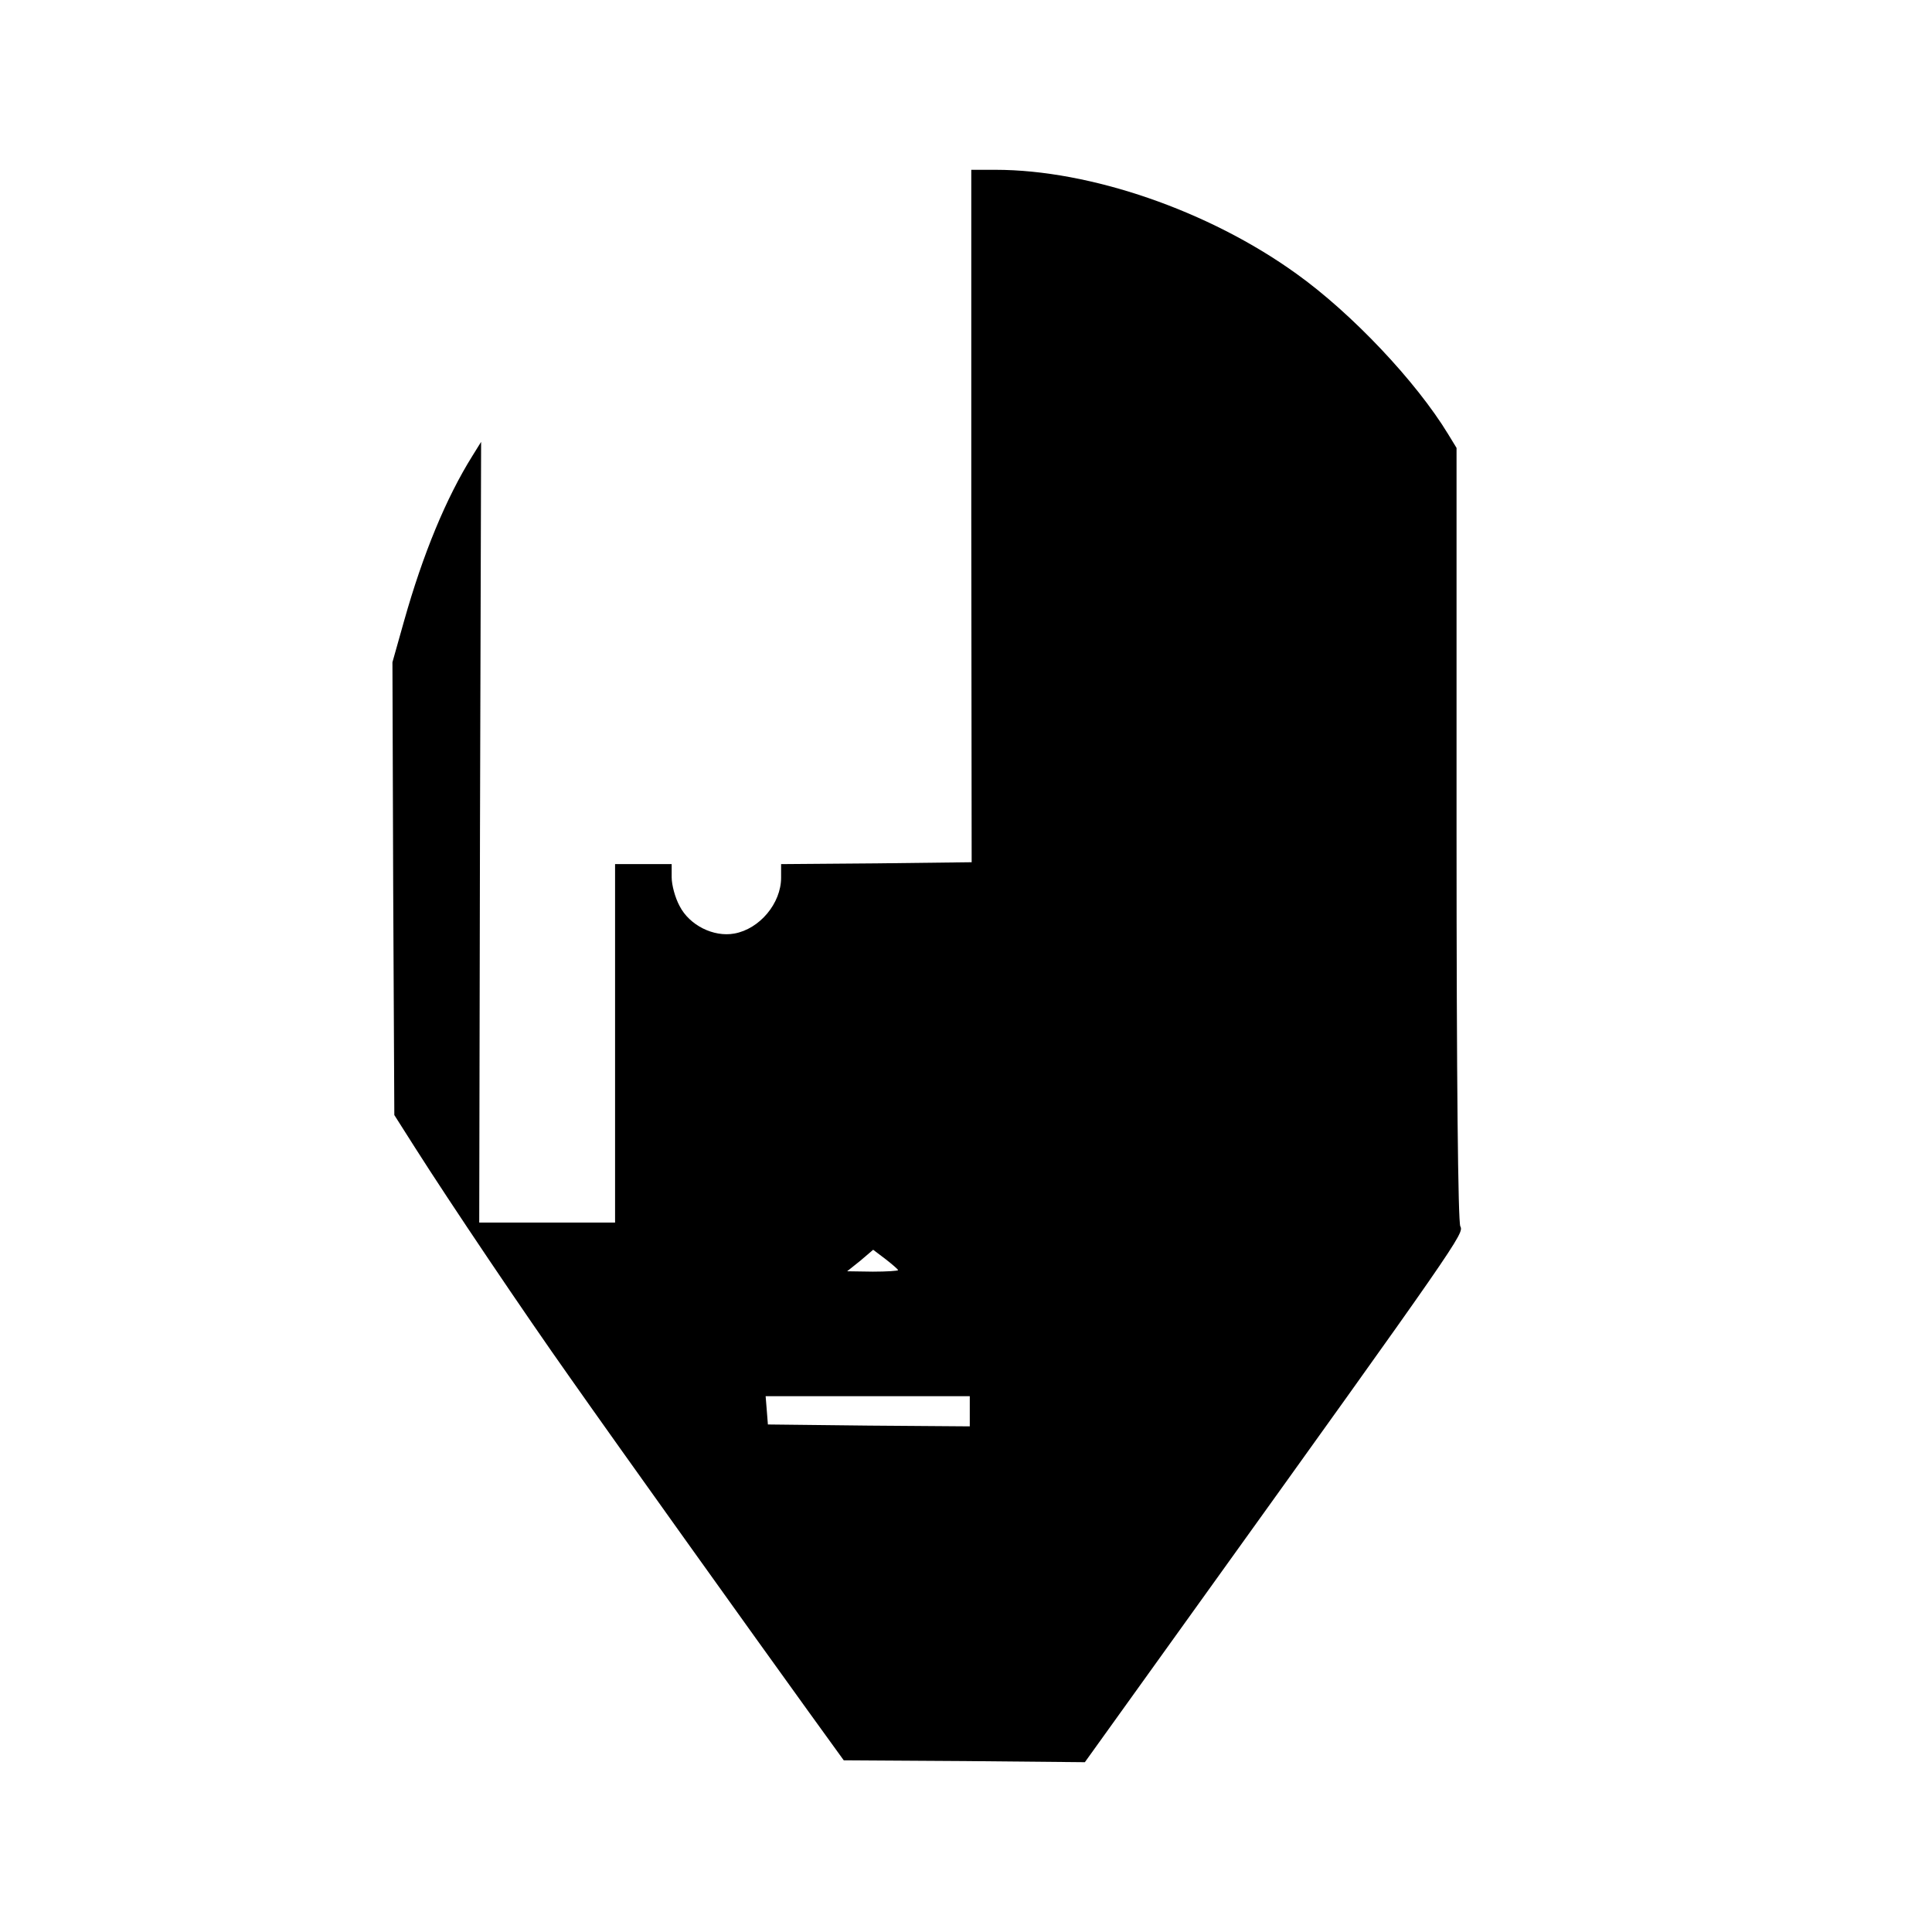
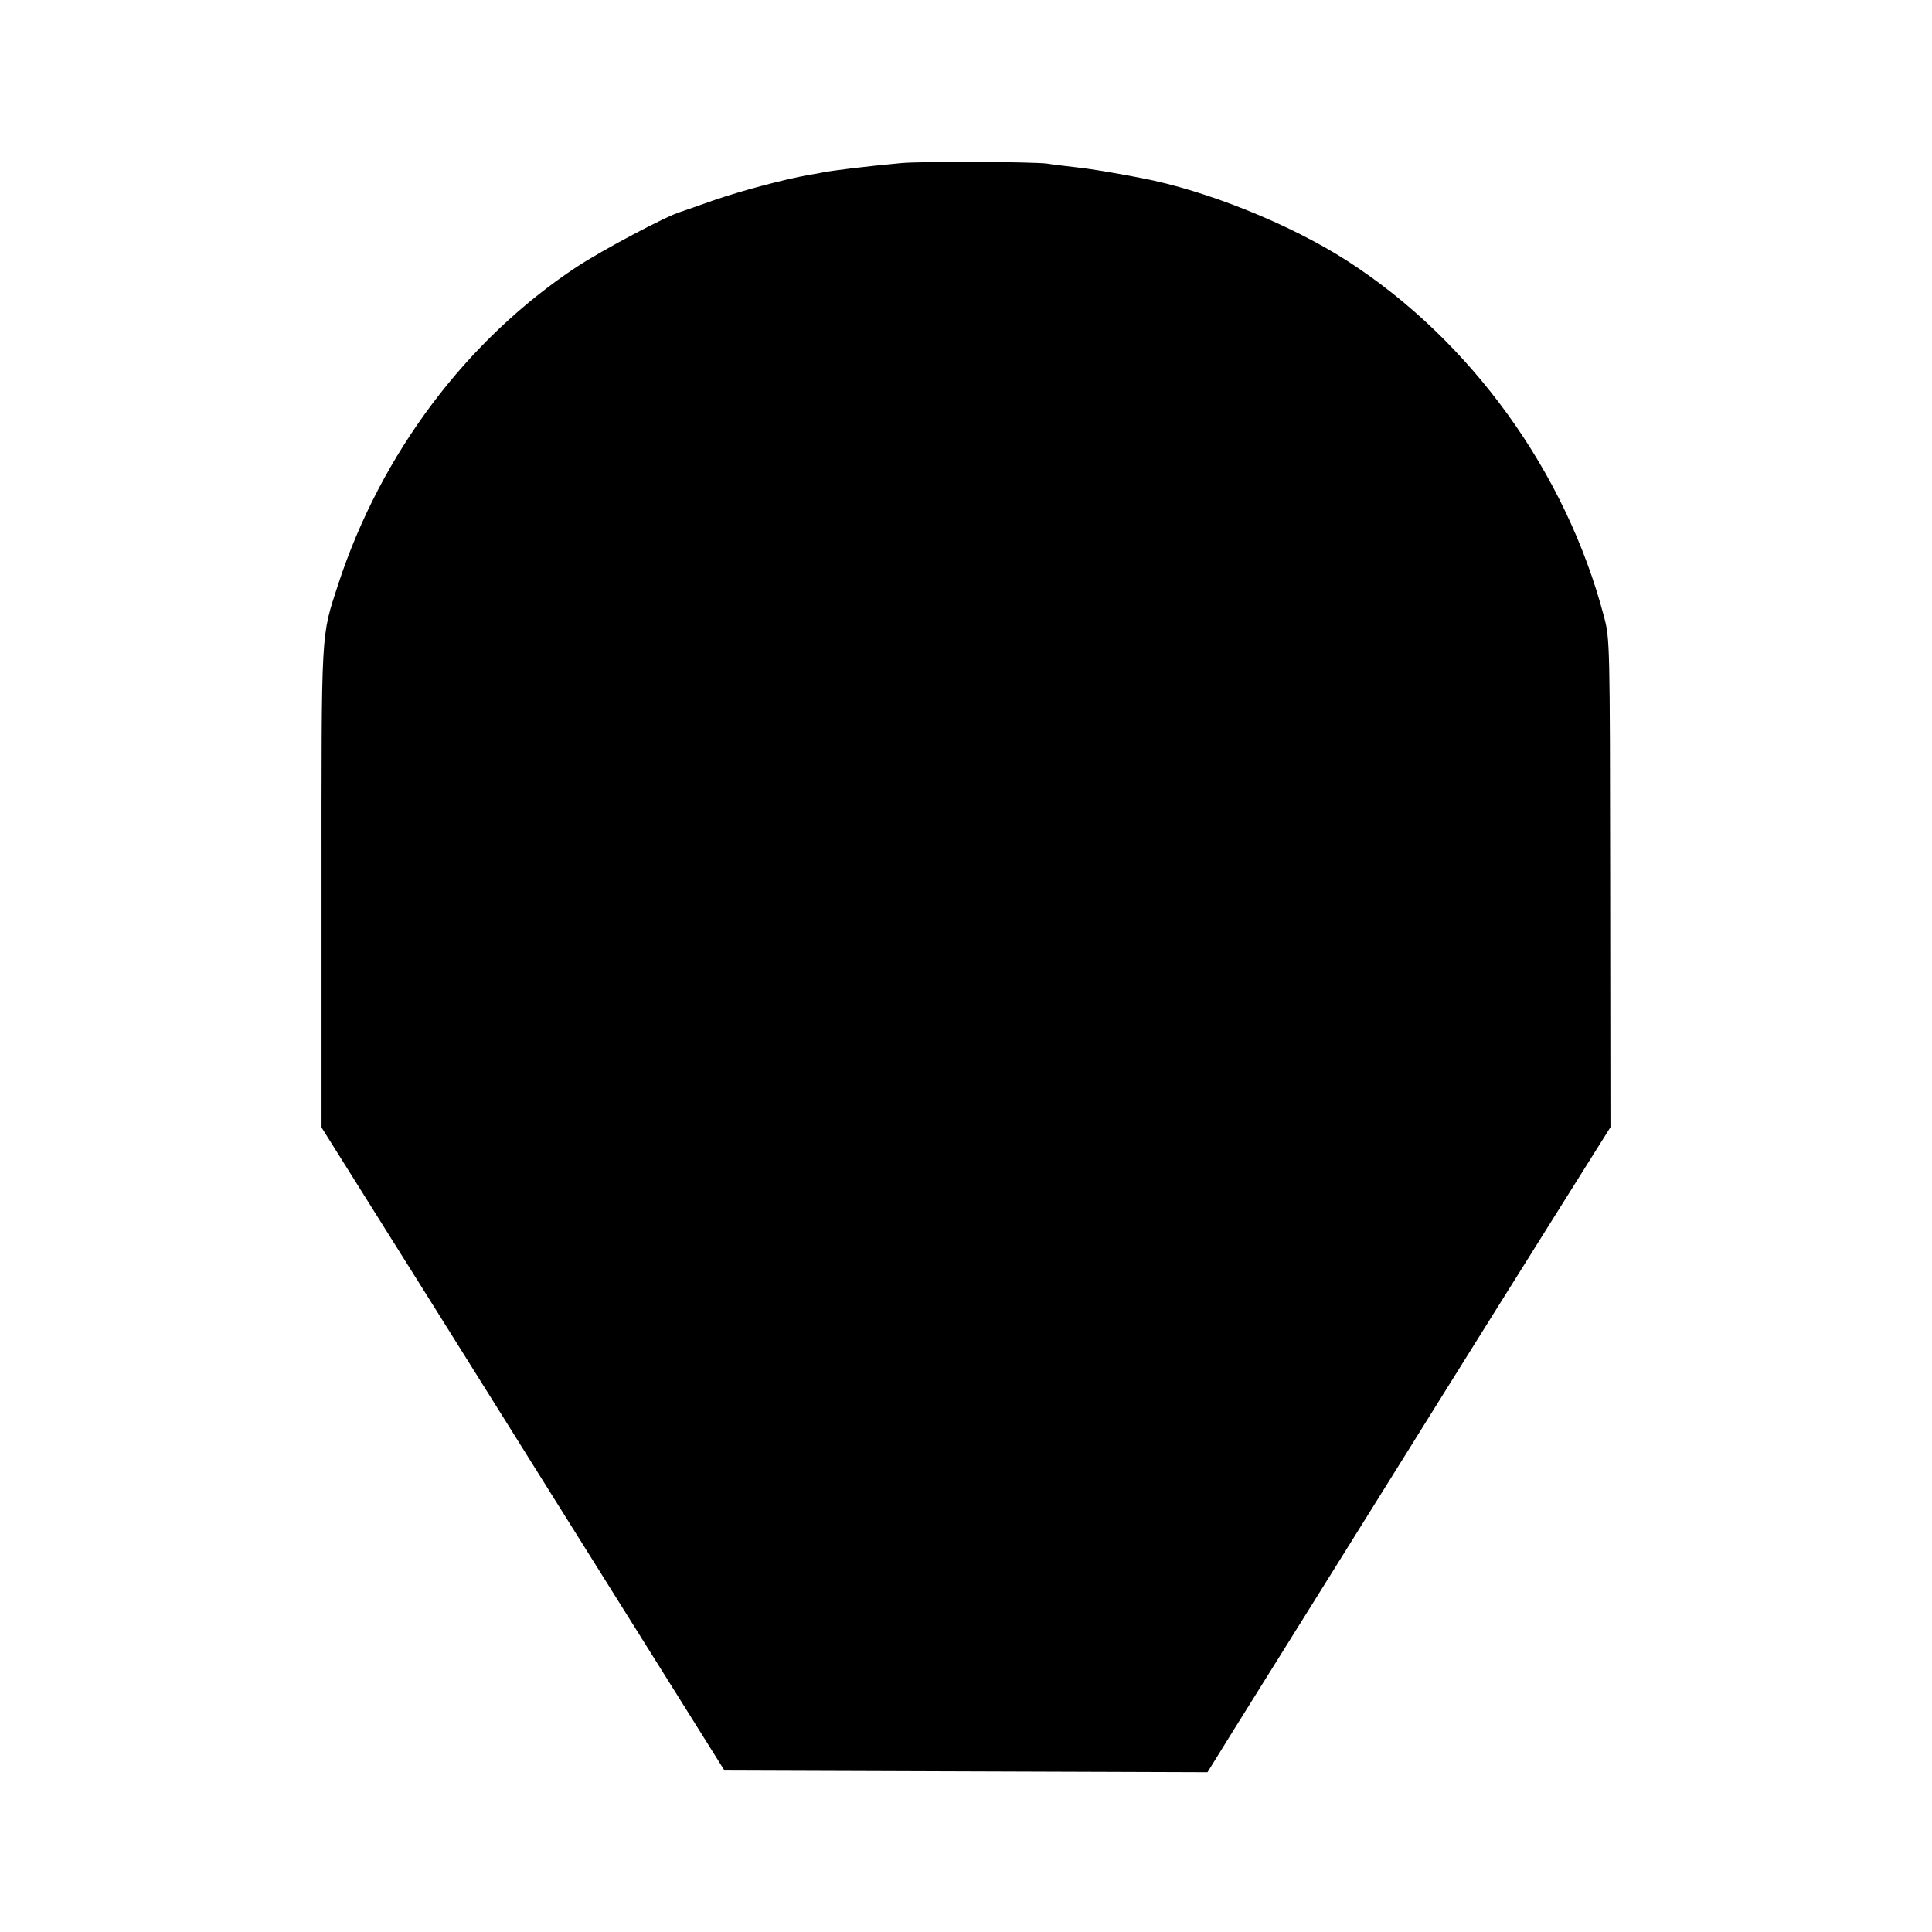
- <svg xmlns="http://www.w3.org/2000/svg" version="1.0" width="512pt" height="512pt" viewBox="0 0 512 512" preserveAspectRatio="xMidYMid meet">
-   <g transform="translate(0,512) scale(0.1,-0.1)" fill="#000000" stroke="none">
-     <path d="M2574 3753 l1 -918 -252 -3 -253 -2 0 -36 c0 -68 -57 -136 -124 -148 -55 -10 -119 22 -145 73 -12 22 -21 56 -21 76 l0 35 -75 0 -75 0 0 -475 0 -475 -180 0 -180 0 2 1035 3 1034 -23 -37 c-70 -112 -131 -260 -181 -437 l-31 -110 2 -600 3 -600 54 -85 c94 -148 290 -439 411 -610 132 -188 492 -691 632 -885 l94 -130 320 -2 319 -3 285 397 c711 990 720 1004 710 1023 -6 12 -10 385 -10 1041 l0 1022 -22 36 c-85 140 -256 321 -403 426 -232 167 -546 275 -797 275 l-64 0 0 -917z m-194 -1999 c0 -2 -30 -4 -67 -4 l-68 1 35 28 34 29 33 -25 c18 -14 33 -27 33 -29z m190 -374 l0 -40 -267 2 -268 3 -3 38 -3 37 270 0 271 0 0 -40z" />
+ <svg xmlns="http://www.w3.org/2000/svg" version="1.0" width="700pt" height="700pt" viewBox="0 0 700 700" preserveAspectRatio="xMidYMid meet">
+   <g transform="translate(0,700) scale(0.1,-0.1)" fill="#000000" stroke="none">
+     <path d="M3265 6409 c-130 -12 -251 -27 -285 -34 -3 -1 -25 -5 -50 -9 -90 -16 -247 -58 -345 -92 -55 -20 -109 -38 -120 -42 -49 -14 -283 -138 -377 -200 -397 -263 -707 -675 -862 -1147 -64 -197 -61 -149 -61 -1100 l0 -870 138 -220 c76 -121 405 -645 730 -1165 l592 -945 875 -3 875 -3 98 158 c54 87 218 349 364 583 146 234 334 535 418 670 84 135 249 398 366 585 l214 341 -1 884 c-1 878 -1 886 -23 968 -138 523 -483 999 -930 1287 -207 133 -510 255 -746 300 -114 22 -189 34 -245 40 -36 4 -78 9 -95 12 -49 7 -454 9 -530 2z" />
  </g>
</svg>
